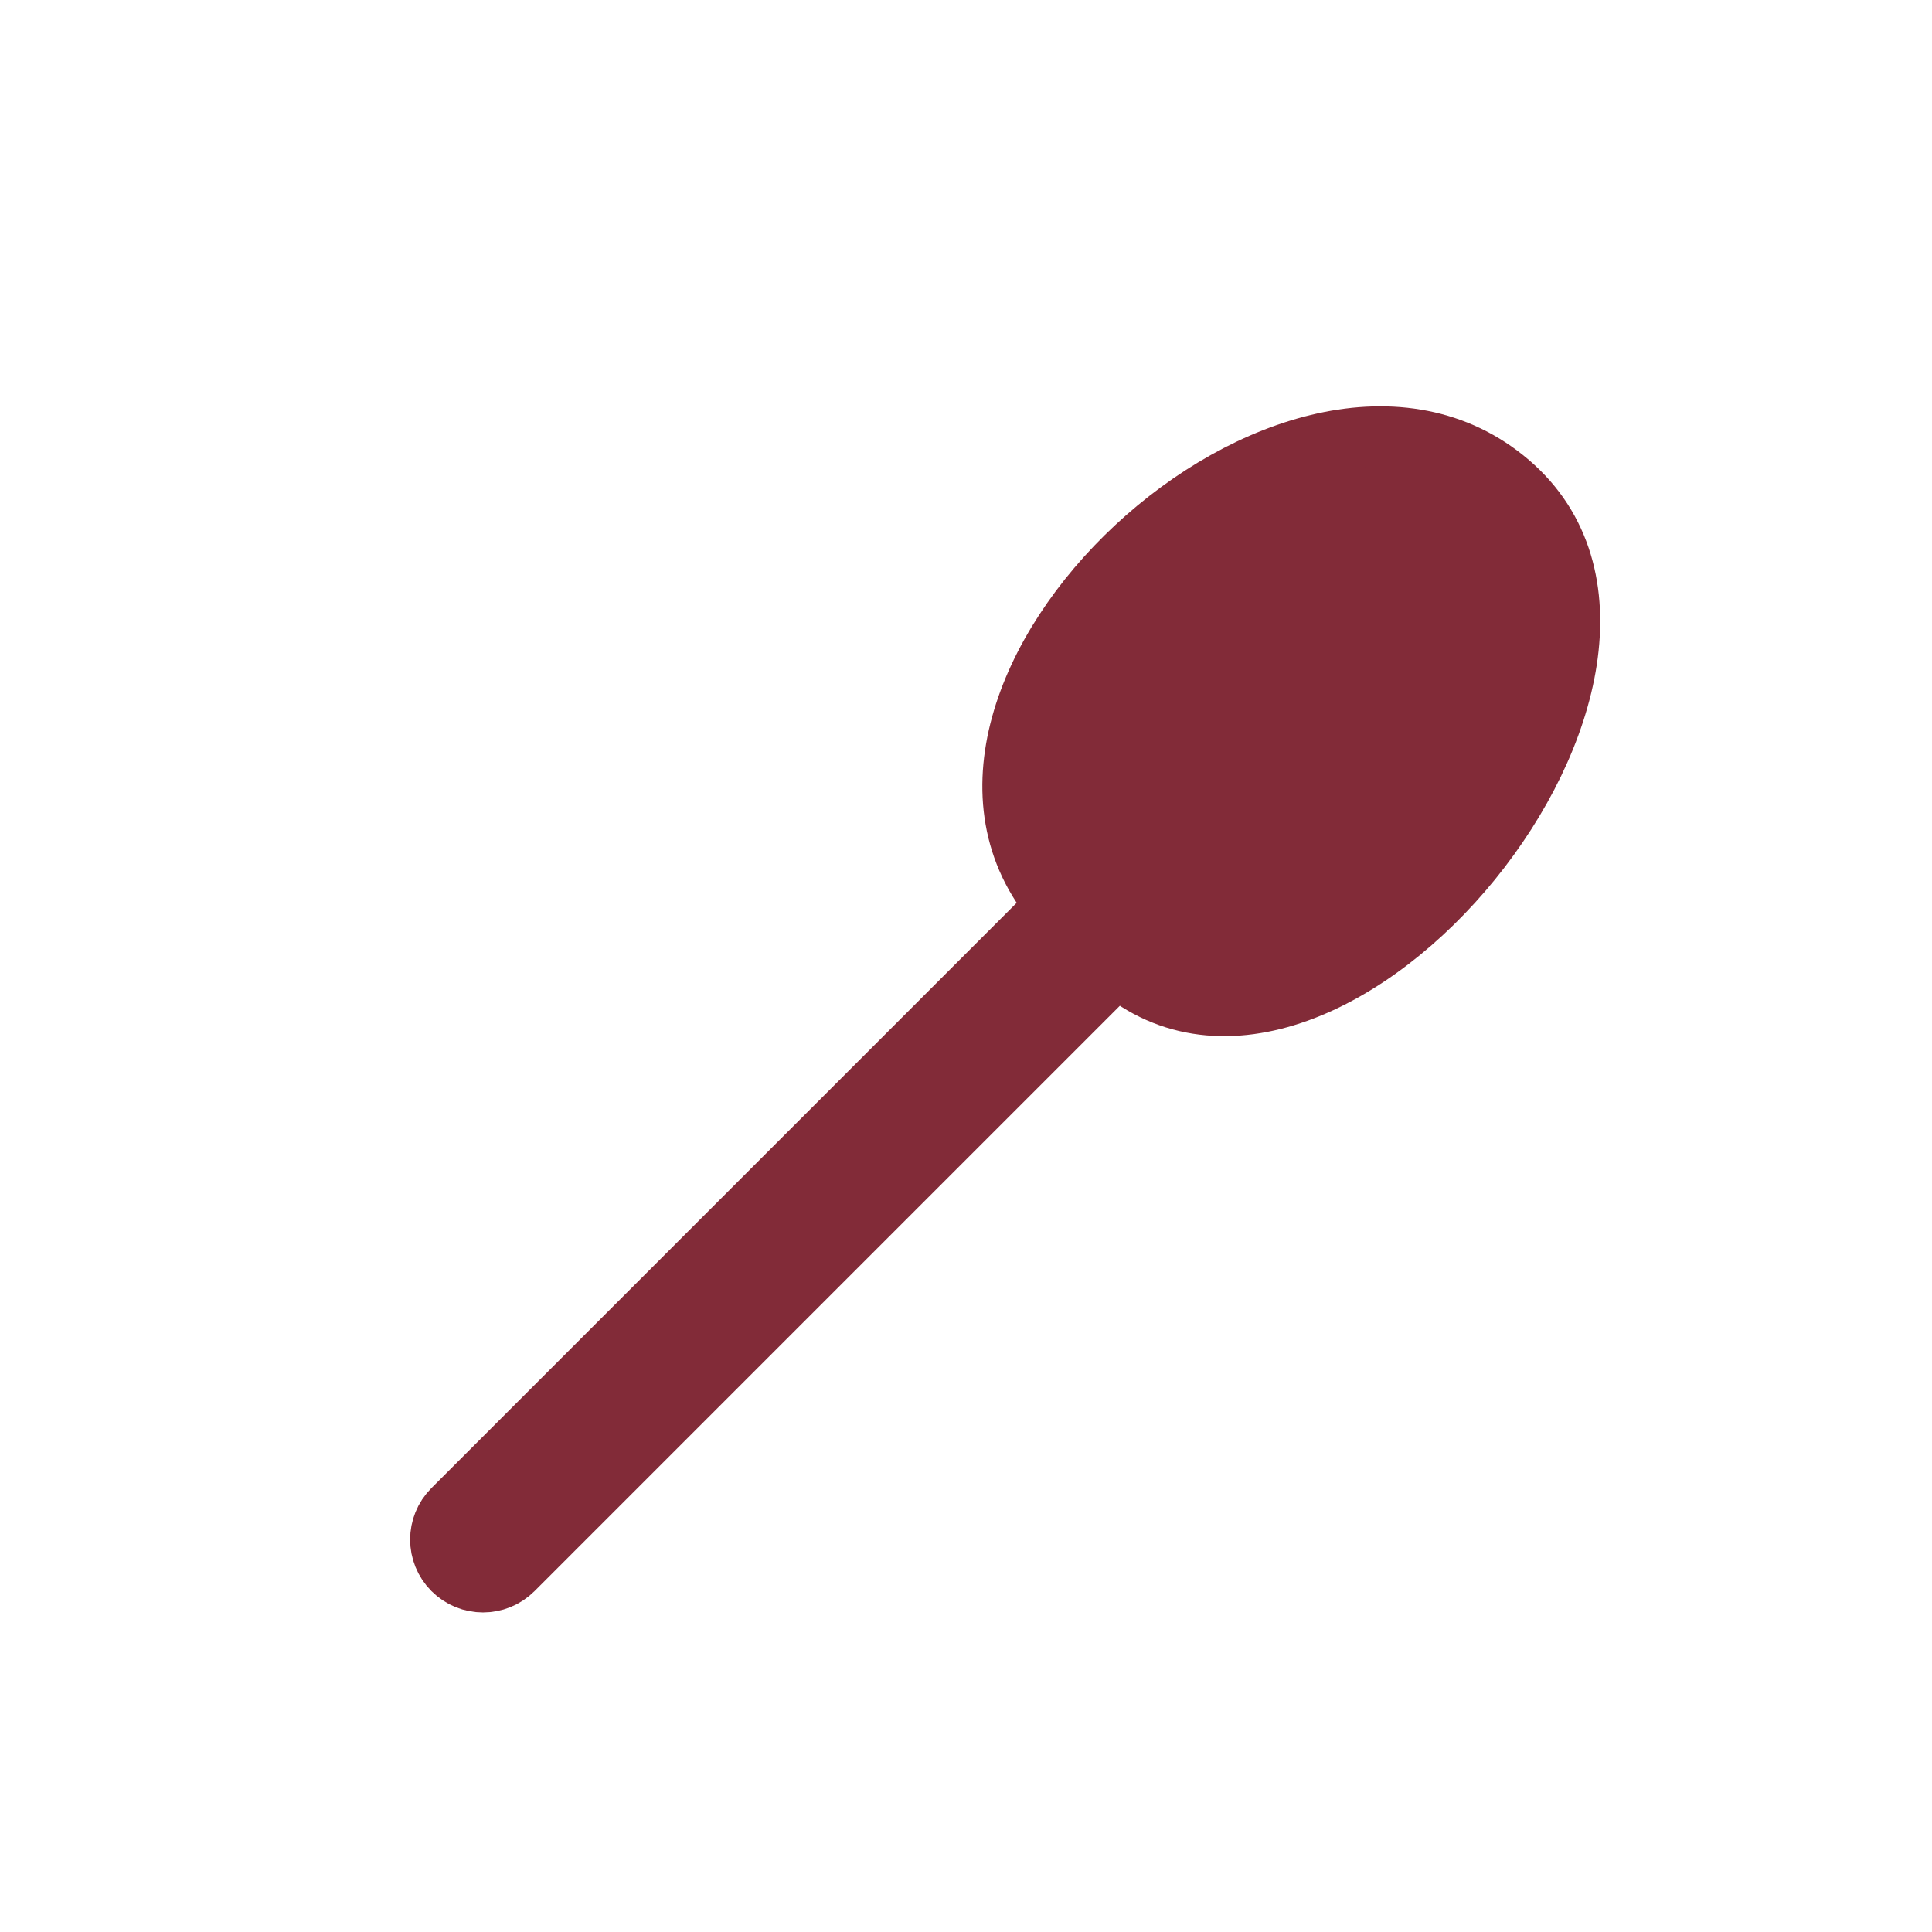
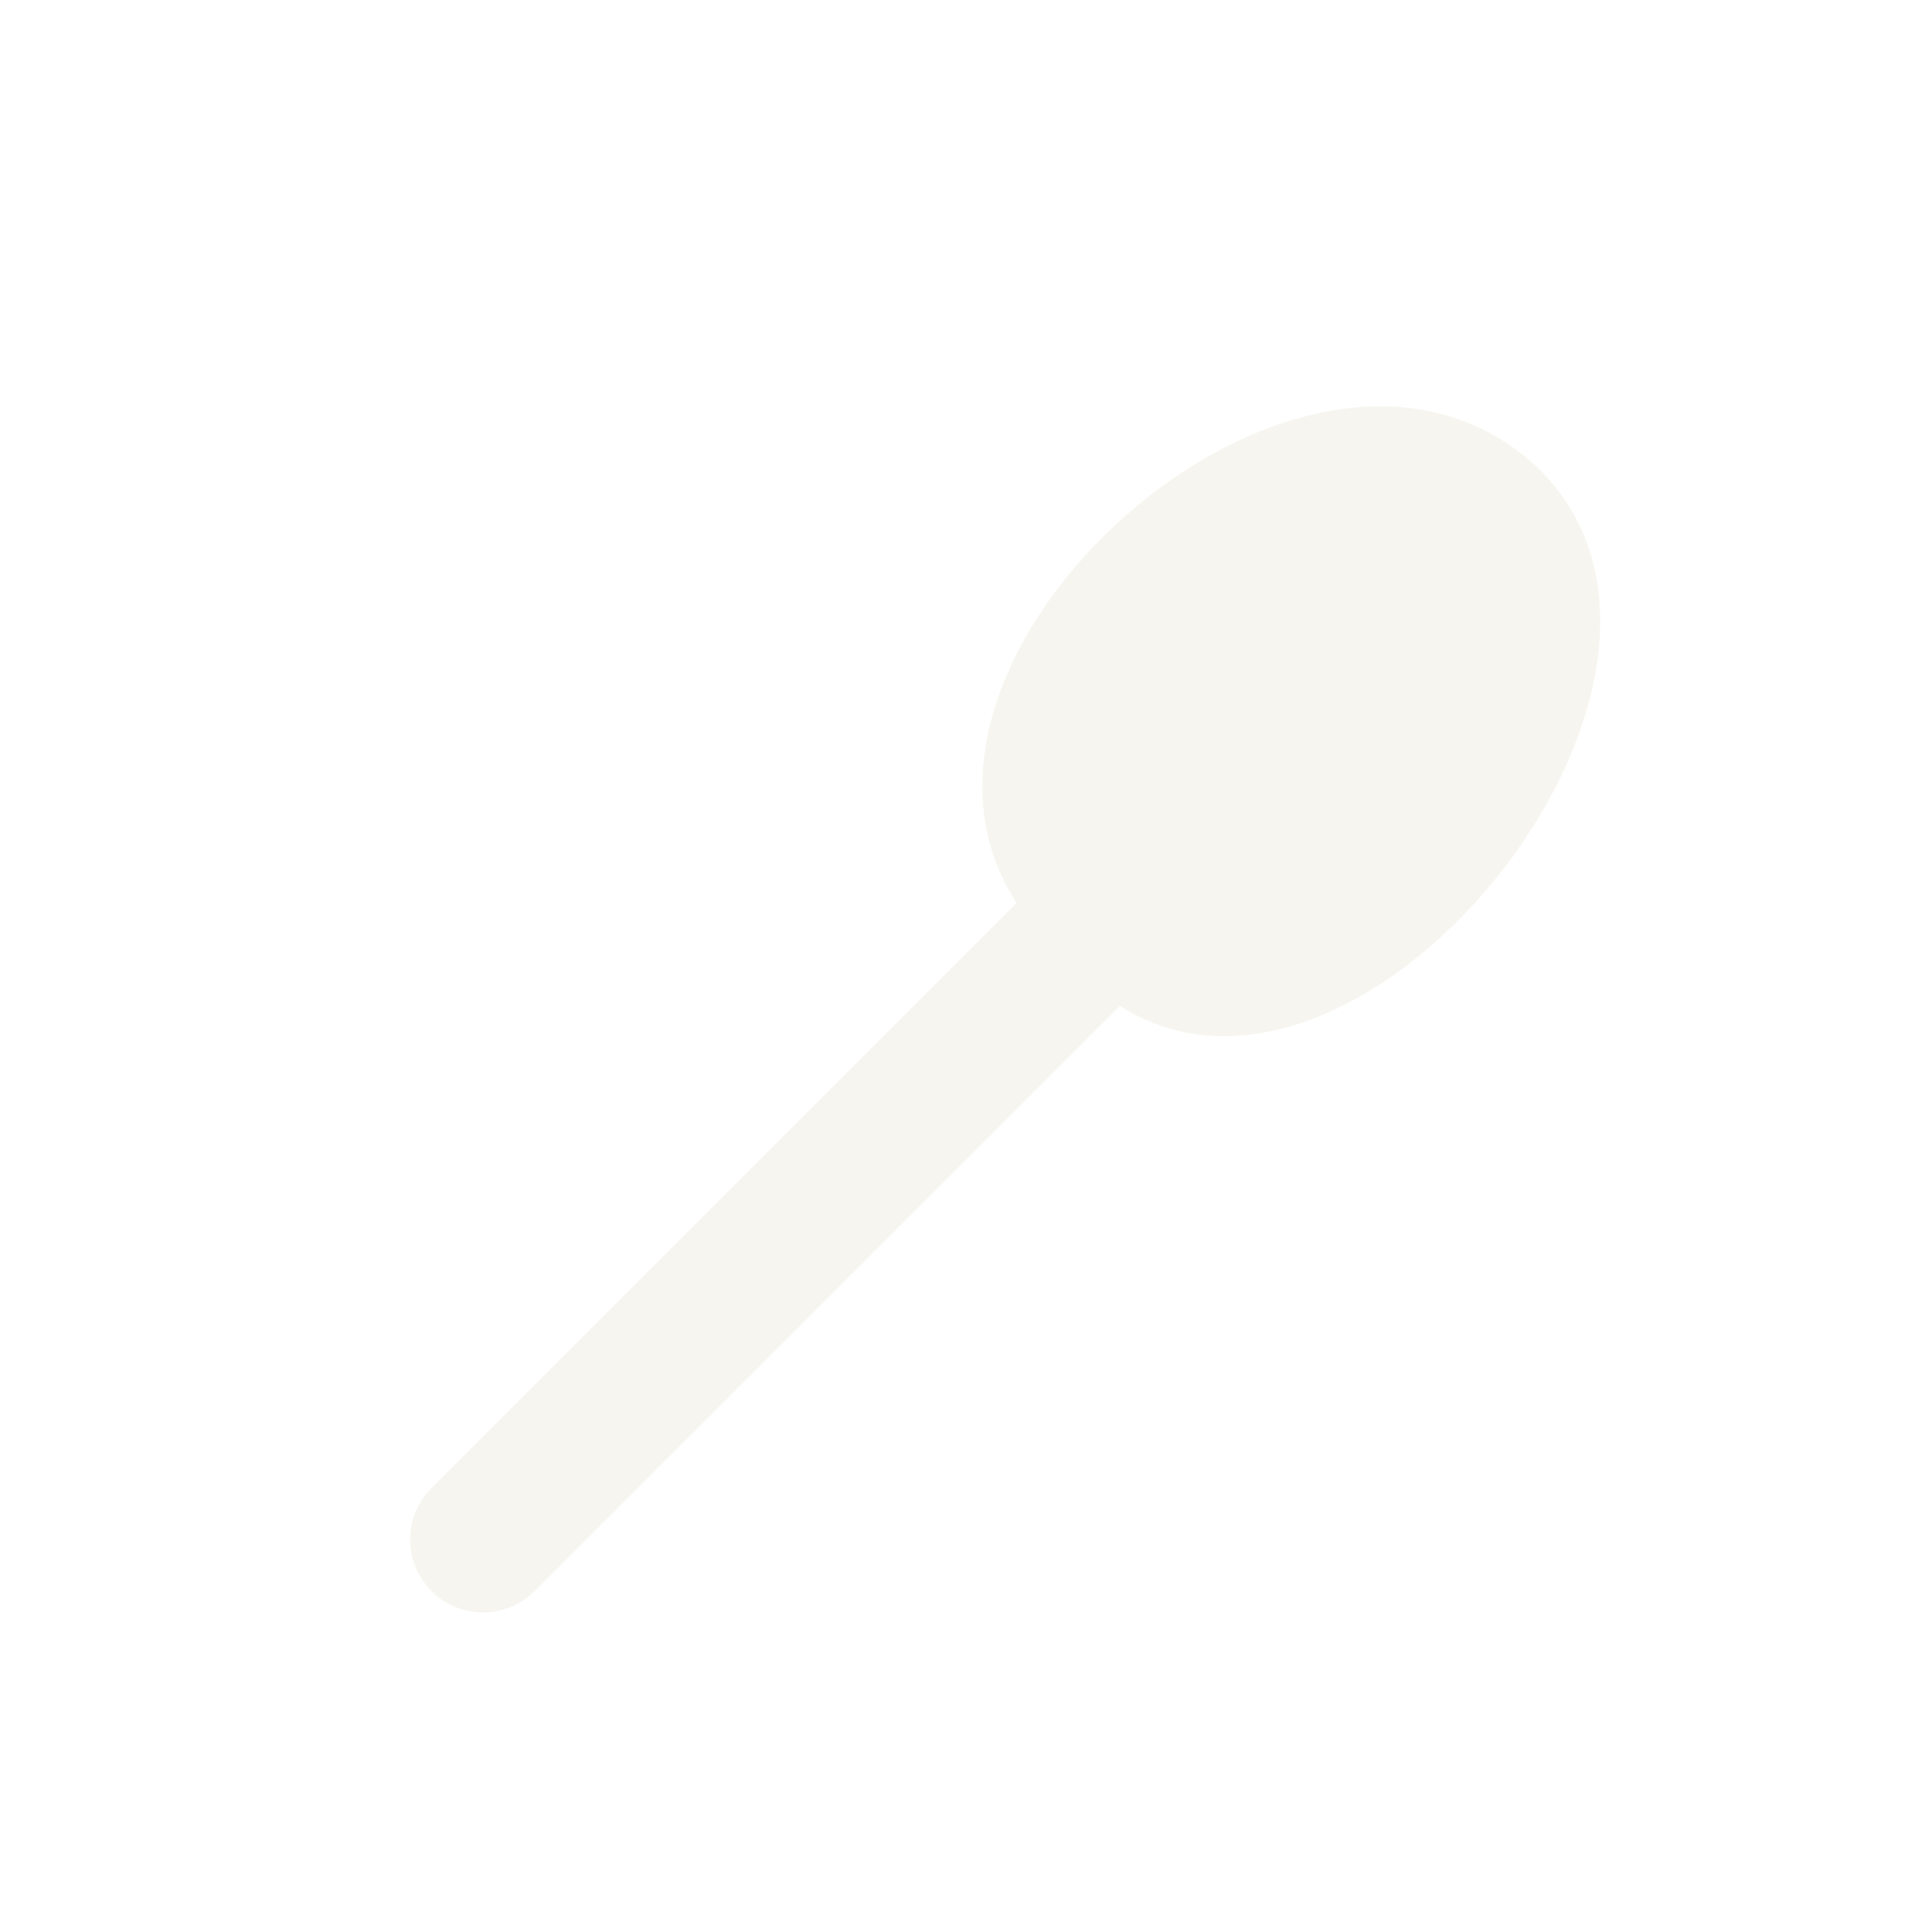
<svg xmlns="http://www.w3.org/2000/svg" width="32" height="32" viewBox="0 0 32 32" fill="none">
-   <path d="M15.5 19L8.5 26C8.224 26.276 7.776 26.276 7.5 26C7.224 25.724 7.224 25.276 7.5 25L14.5 18L15.5 17L17.5 15C14.5 11.5 21.5 5 25 8C28.5 11 22 19 18.5 16L16.5 18L15.5 19Z" fill="#822B38" />
-   <path d="M18.5 16L16.5 18L15.5 19L8.5 26C8.224 26.276 7.776 26.276 7.5 26V26C7.224 25.724 7.224 25.276 7.5 25L14.5 18L15.5 17L17.5 15M18.5 16C22 19 28.5 11 25 8C21.5 5 14.5 11.5 17.5 15M18.5 16L17.5 15" stroke="#822B38" stroke-linecap="round" stroke-linejoin="round" />
+   <path d="M15.5 19L8.5 26C8.224 26.276 7.776 26.276 7.5 26C7.224 25.724 7.224 25.276 7.5 25L14.5 18L15.5 17L17.5 15C14.5 11.5 21.5 5 25 8C28.5 11 22 19 18.5 16L16.5 18L15.5 19Z" fill="#F6F5EF" />
+   <path d="M18.5 16L16.5 18L15.5 19L8.5 26C8.224 26.276 7.776 26.276 7.5 26V26C7.224 25.724 7.224 25.276 7.5 25L14.5 18L15.5 17L17.5 15M18.5 16C22 19 28.5 11 25 8C21.5 5 14.5 11.5 17.5 15M18.5 16L17.5 15" stroke="#F6F5EF" stroke-linecap="round" stroke-linejoin="round" />
</svg>
